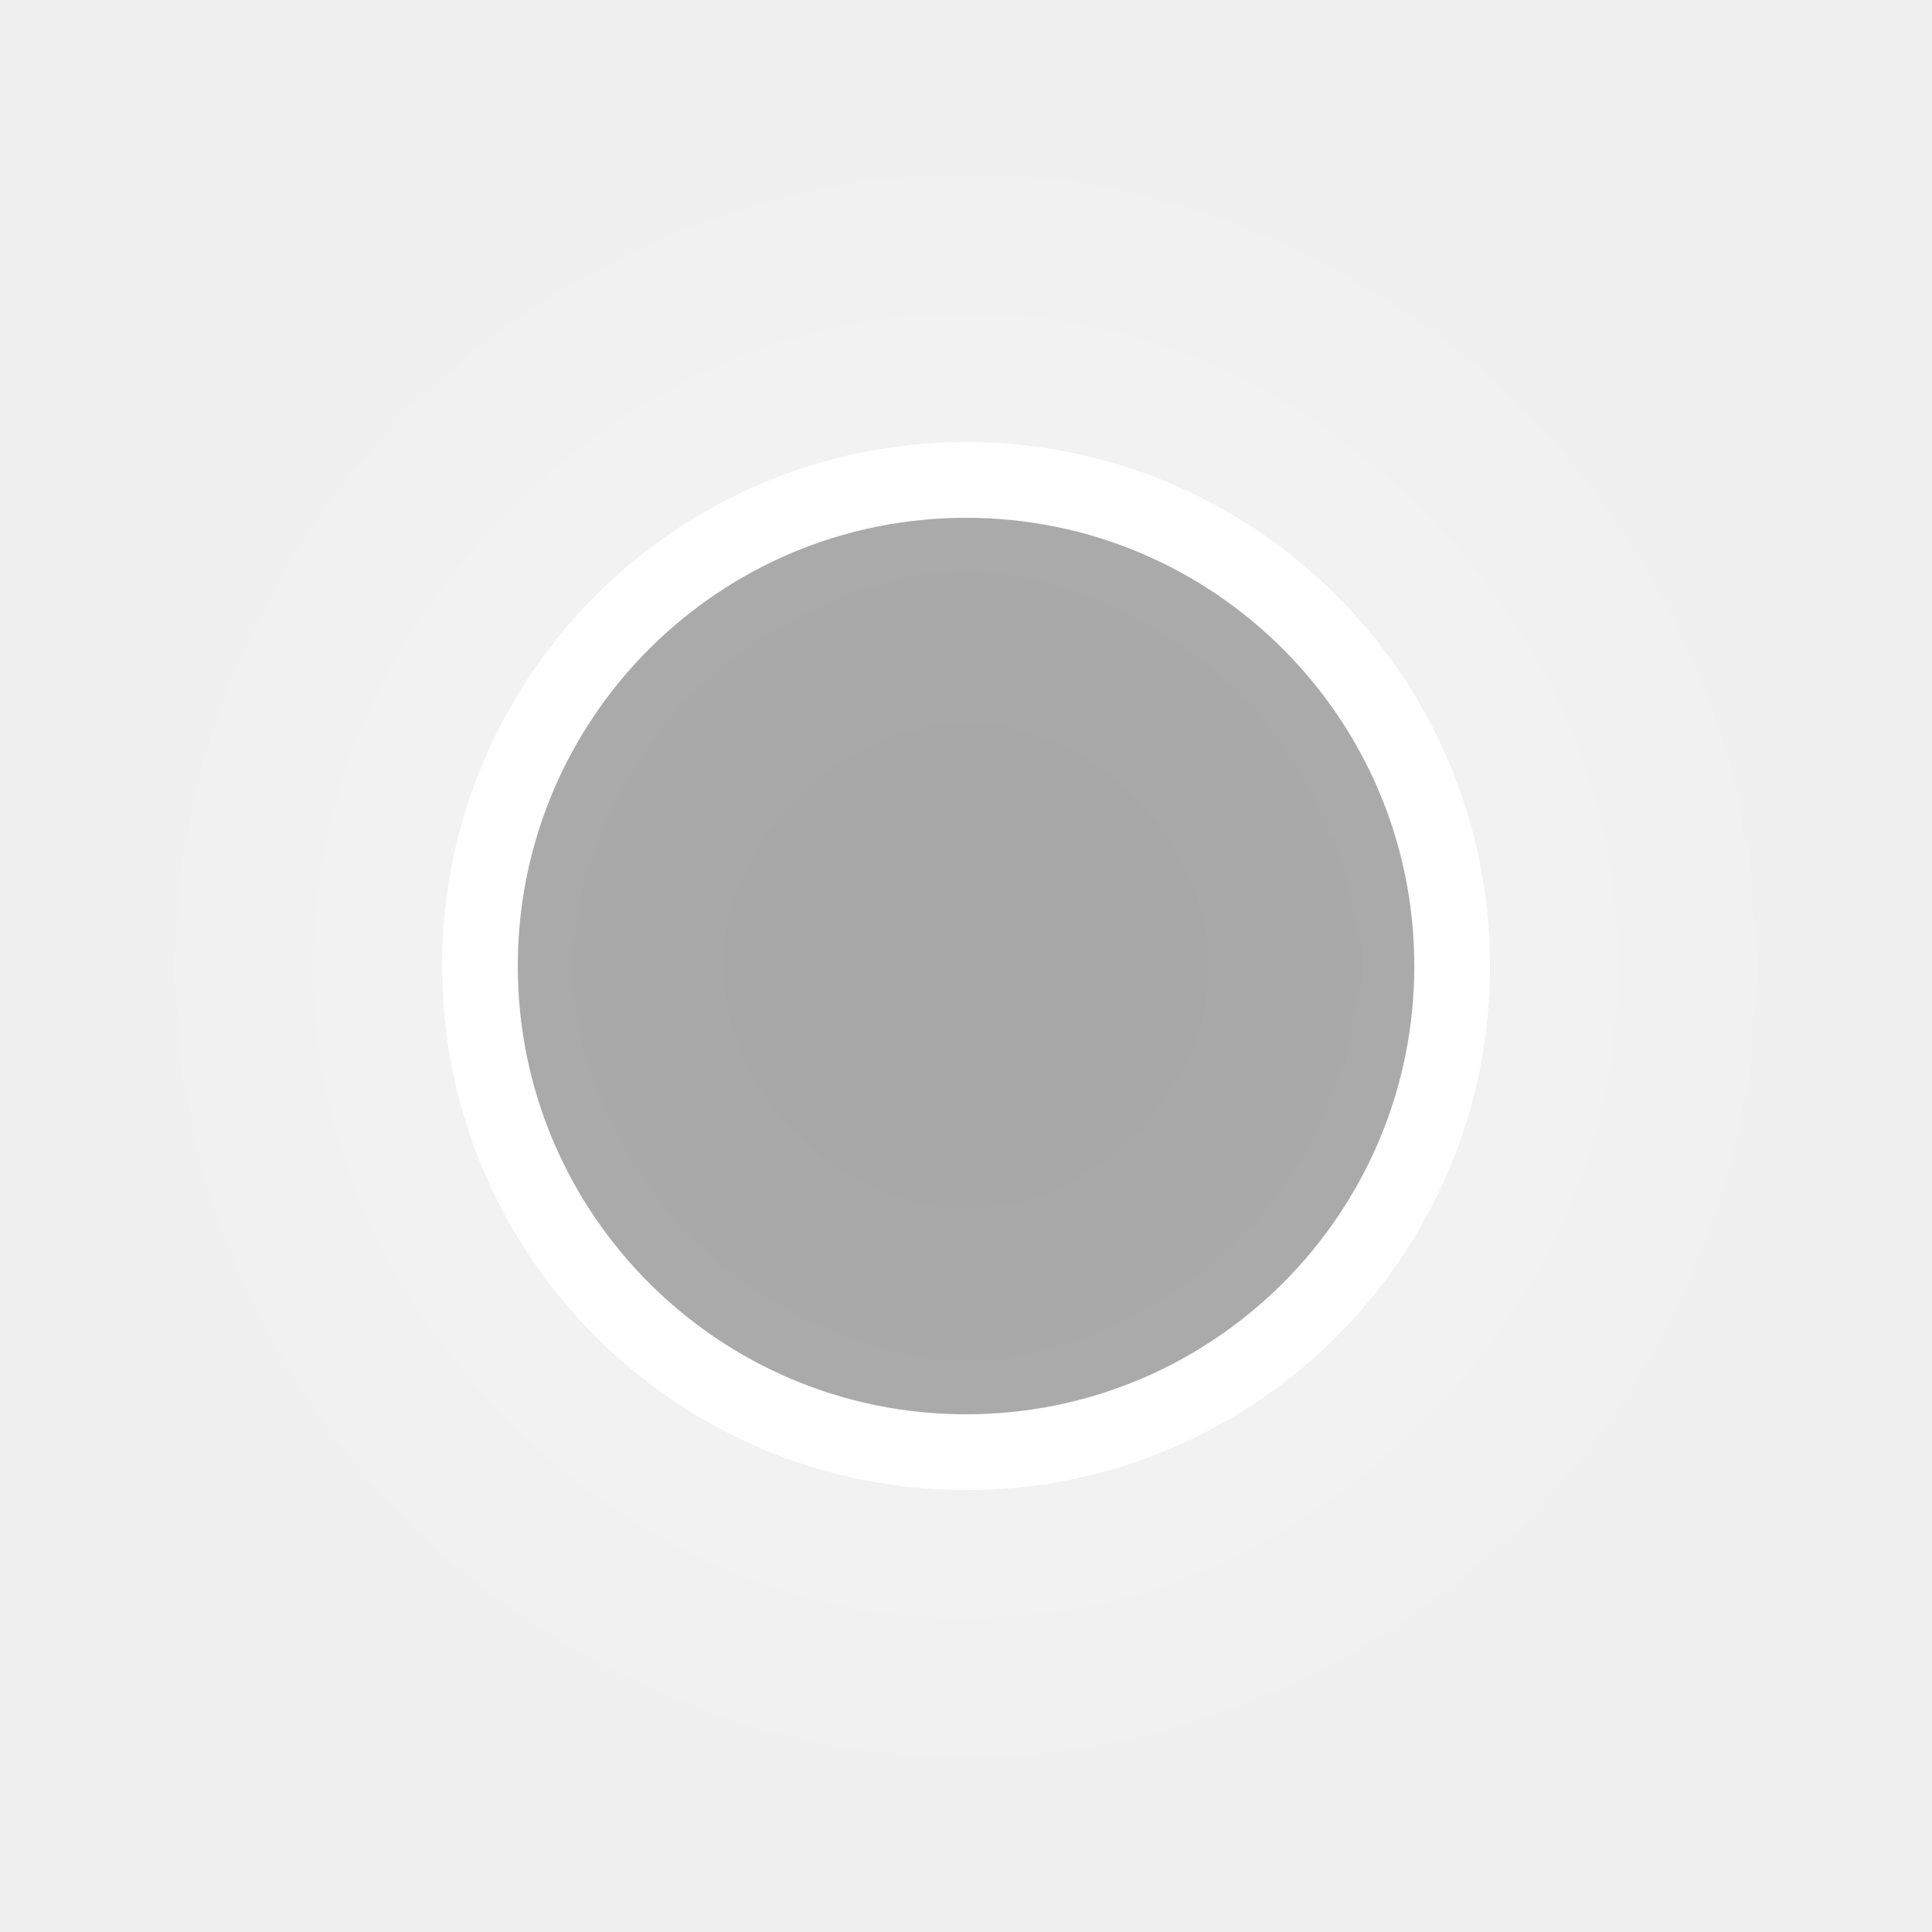
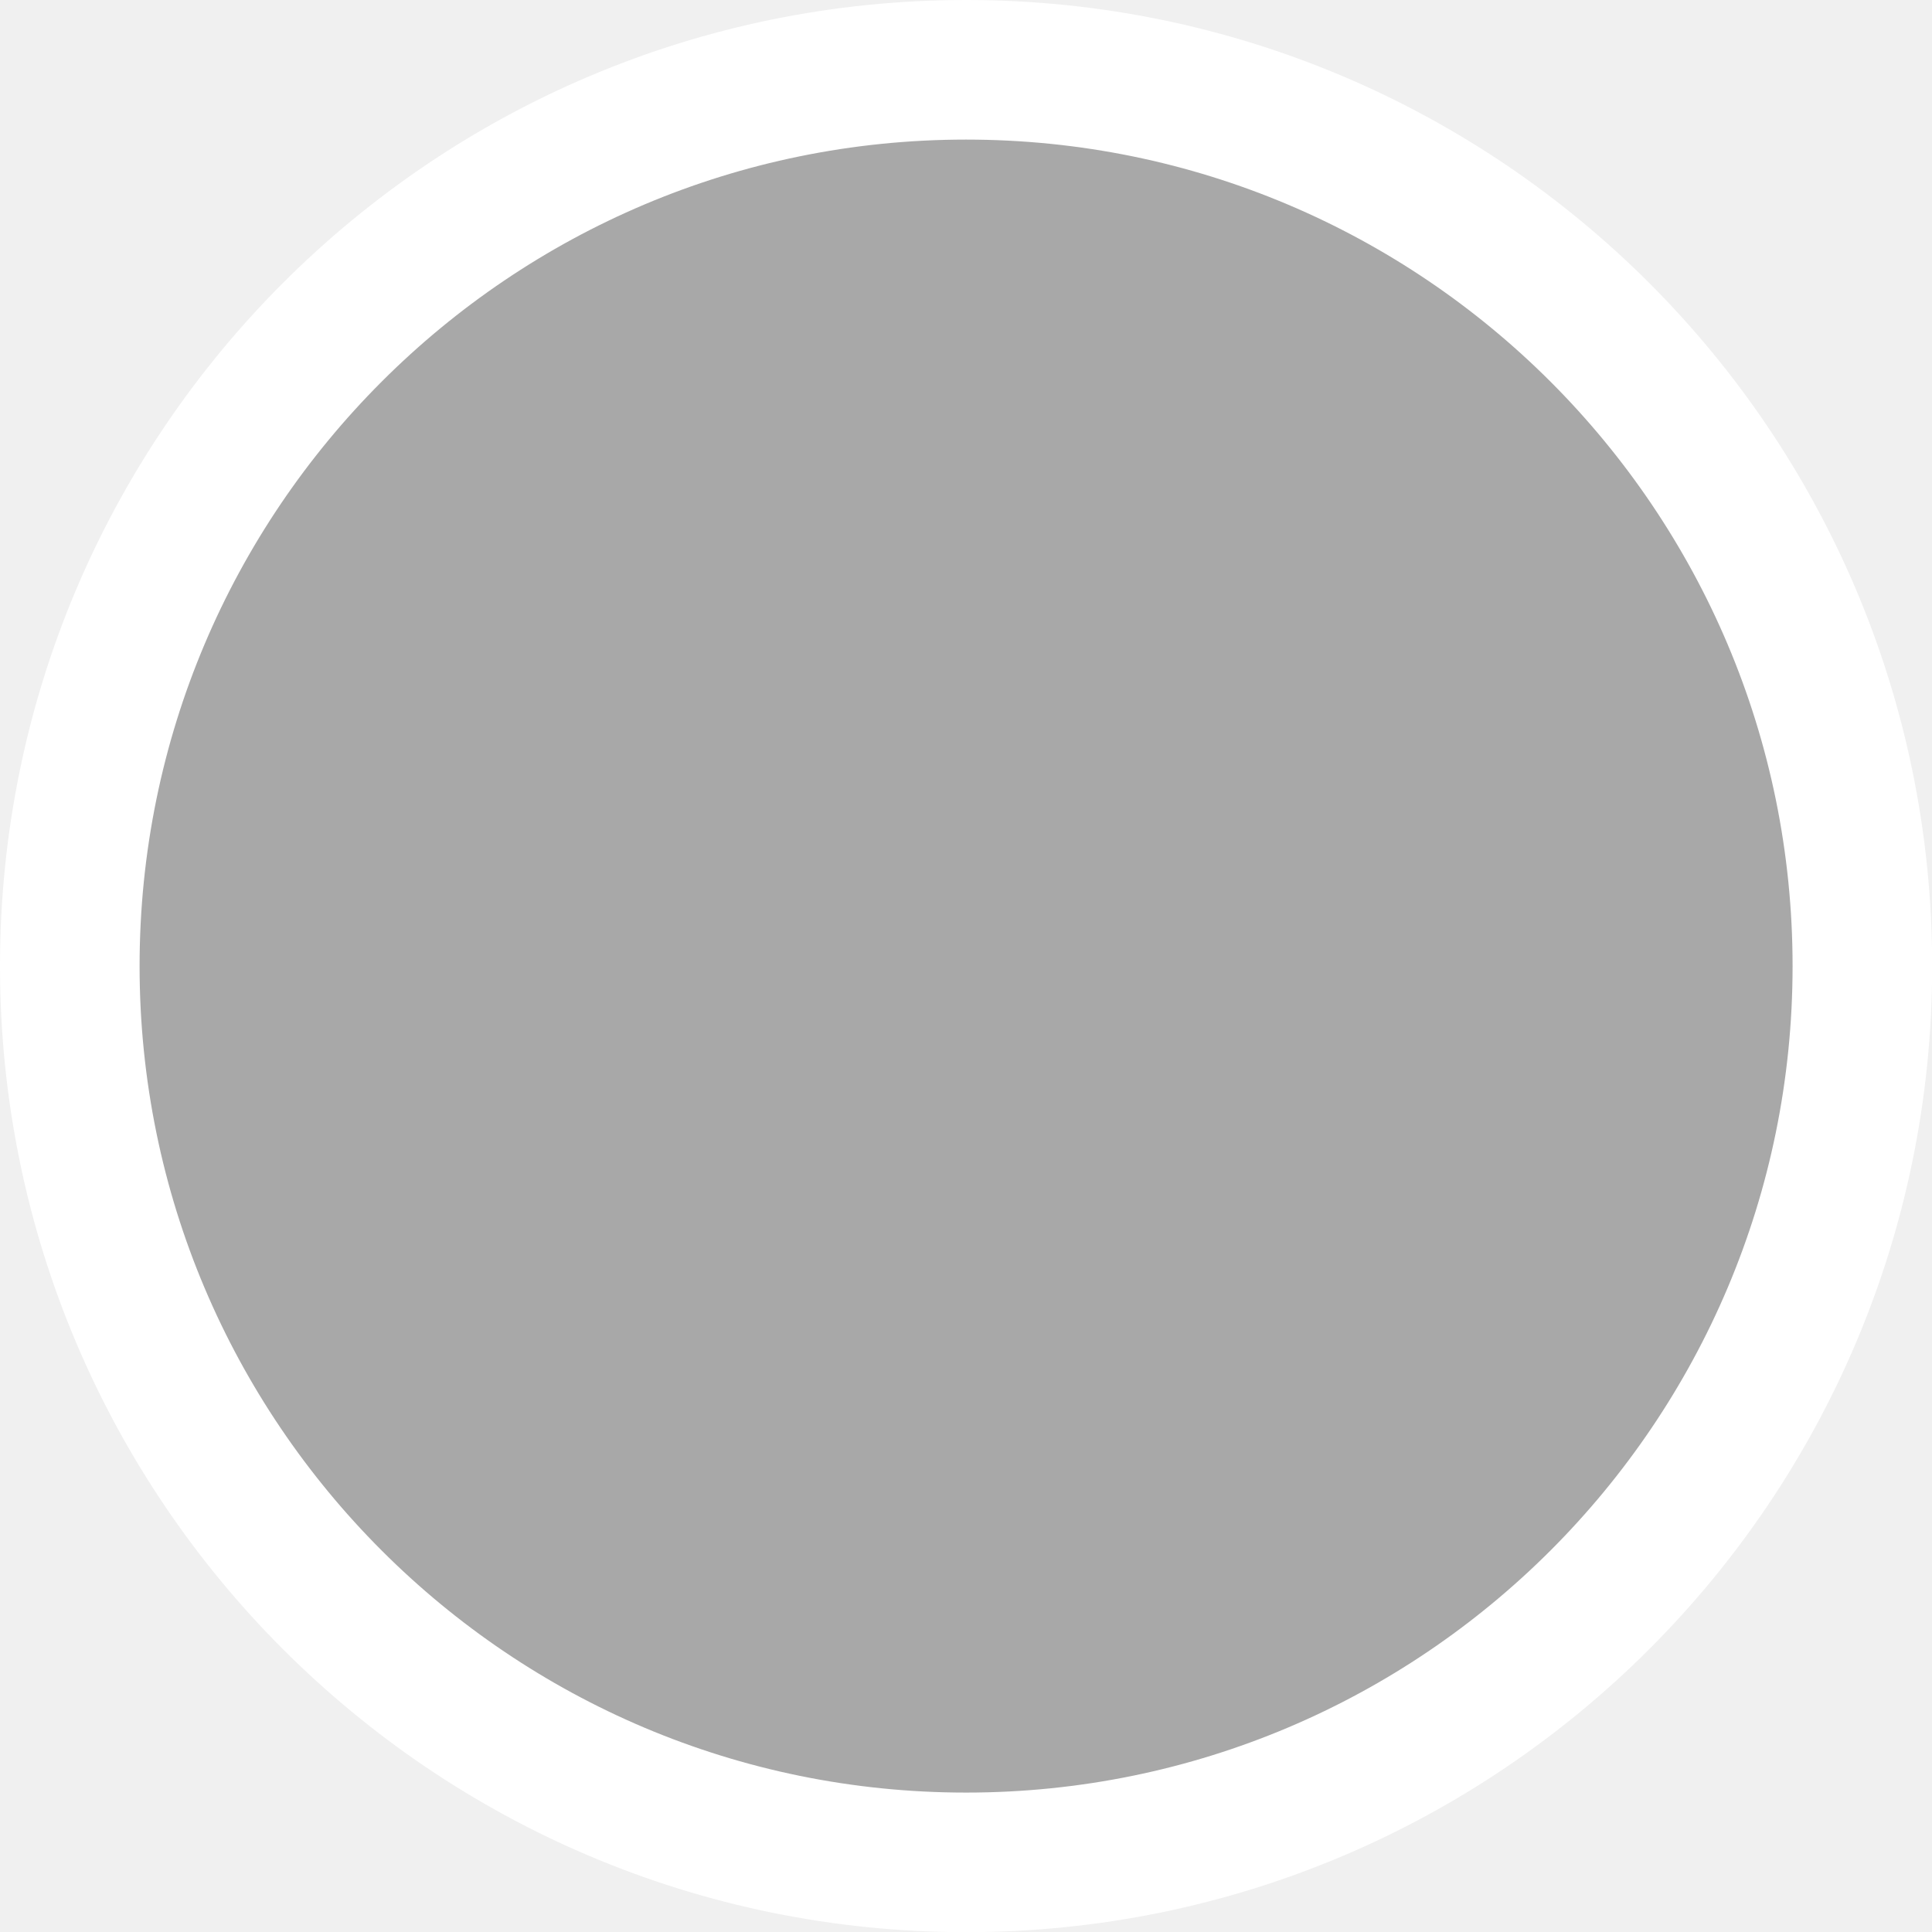
- <svg xmlns="http://www.w3.org/2000/svg" width="79.283" height="79.283" viewBox="0 0 20.977 20.977" version="1.1" id="svg5">
+ <svg xmlns="http://www.w3.org/2000/svg" width="43" height="43" viewBox="0 0 11.377 11.377" version="1.1" id="svg5">
  <defs id="defs2">
    <filter style="color-interpolation-filters:sRGB" id="filter1072" x="-0.455" y="-0.455" width="1.91" height="1.91">
      <feGaussianBlur stdDeviation="2 2" result="blur" id="feGaussianBlur1070" />
    </filter>
    <filter style="color-interpolation-filters:sRGB" id="filter1072-6" x="-0.455" y="-0.455" width="1.91" height="1.91">
      <feGaussianBlur stdDeviation="2 2" result="blur" id="feGaussianBlur1070-7" />
    </filter>
    <filter style="color-interpolation-filters:sRGB" id="filter1294" x="-0.494" y="-0.494" width="1.987" height="1.987">
      <feGaussianBlur stdDeviation="2 2" result="blur" id="feGaussianBlur1292" />
    </filter>
    <filter style="color-interpolation-filters:sRGB" id="filter1250" x="-1.329" y="-0.716" width="3.658" height="2.431">
      <feGaussianBlur stdDeviation="1 1" result="blur" id="feGaussianBlur1248" />
    </filter>
  </defs>
-   <g id="layer1" transform="translate(4.8,4.8)">
-     <circle style="fill:none;fill-opacity:0.302;stroke:#ffffff;stroke-width:0.822;stroke-linecap:round;stroke-linejoin:round;stroke-miterlimit:4;stroke-dasharray:none;stroke-opacity:1;filter:url(#filter1294)" id="path928-35" cx="5.689" cy="5.689" r="5.278" />
+   <g id="layer1">
    <circle style="fill:#000000;fill-opacity:0.302;stroke:#ffffff;stroke-width:0.822;stroke-linecap:round;stroke-linejoin:round;stroke-miterlimit:4;stroke-dasharray:none;stroke-opacity:1" id="path928" cx="5.689" cy="5.689" r="5.278" />
  </g>
</svg>
